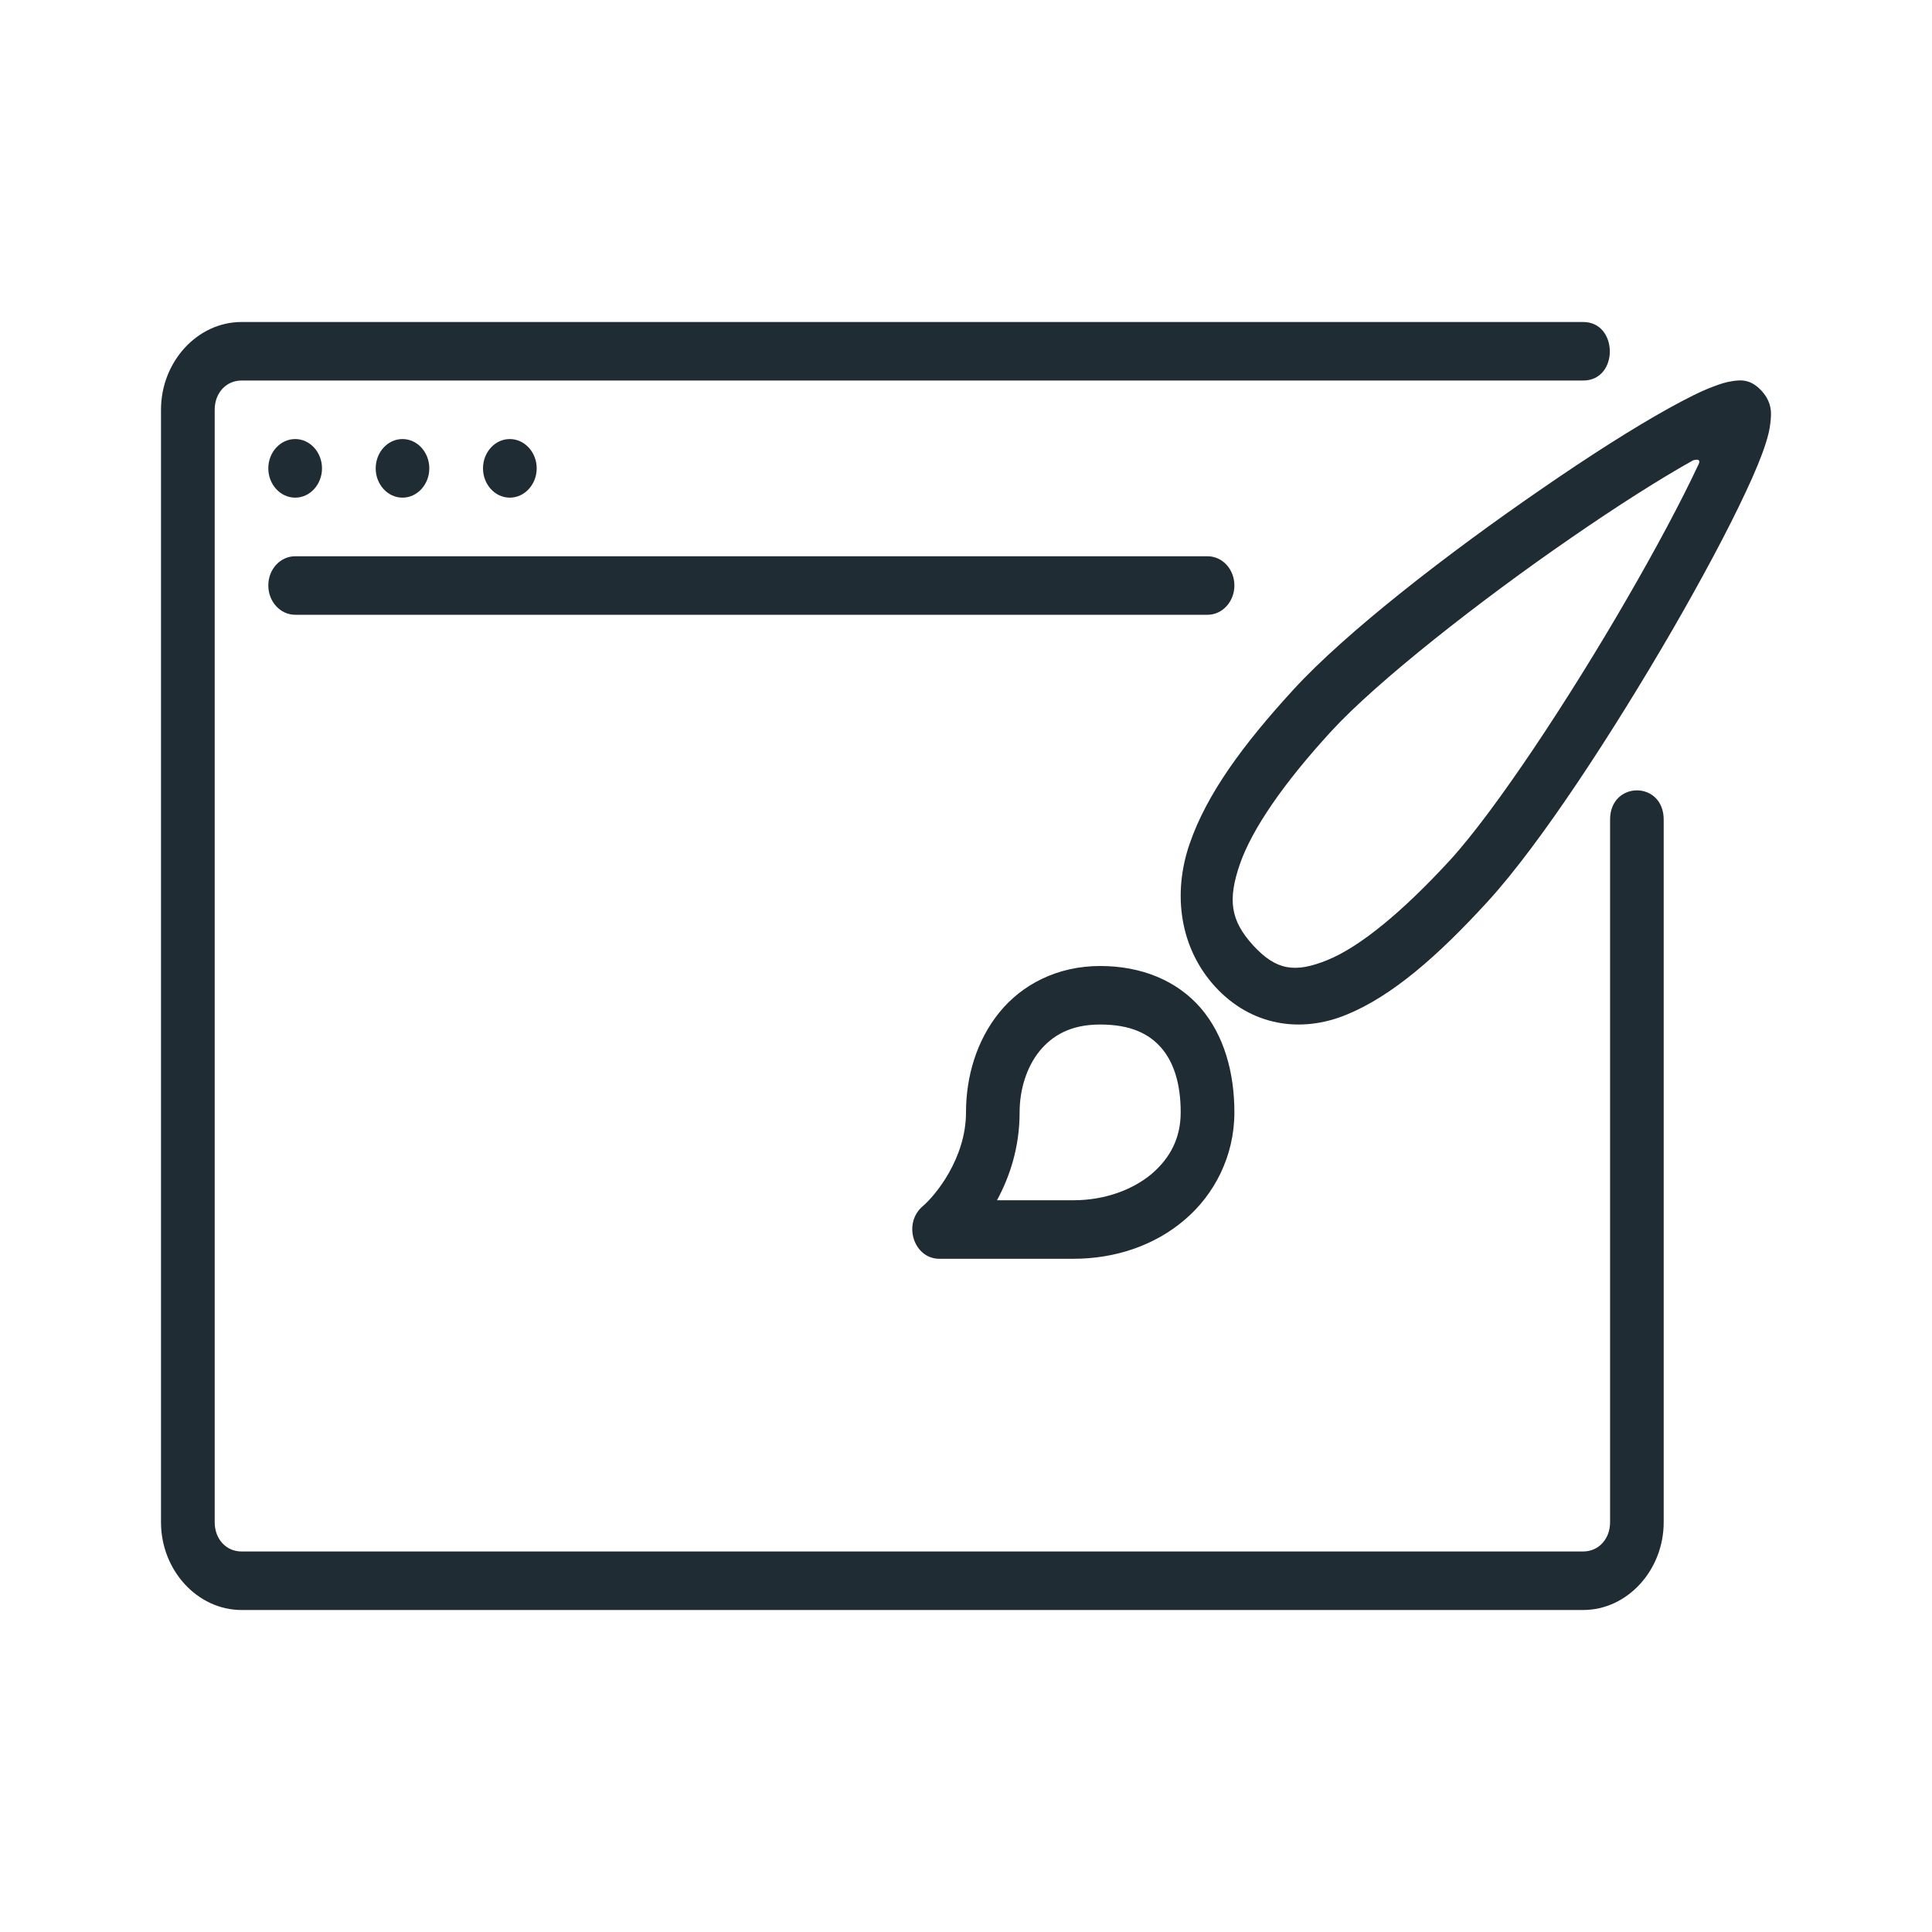
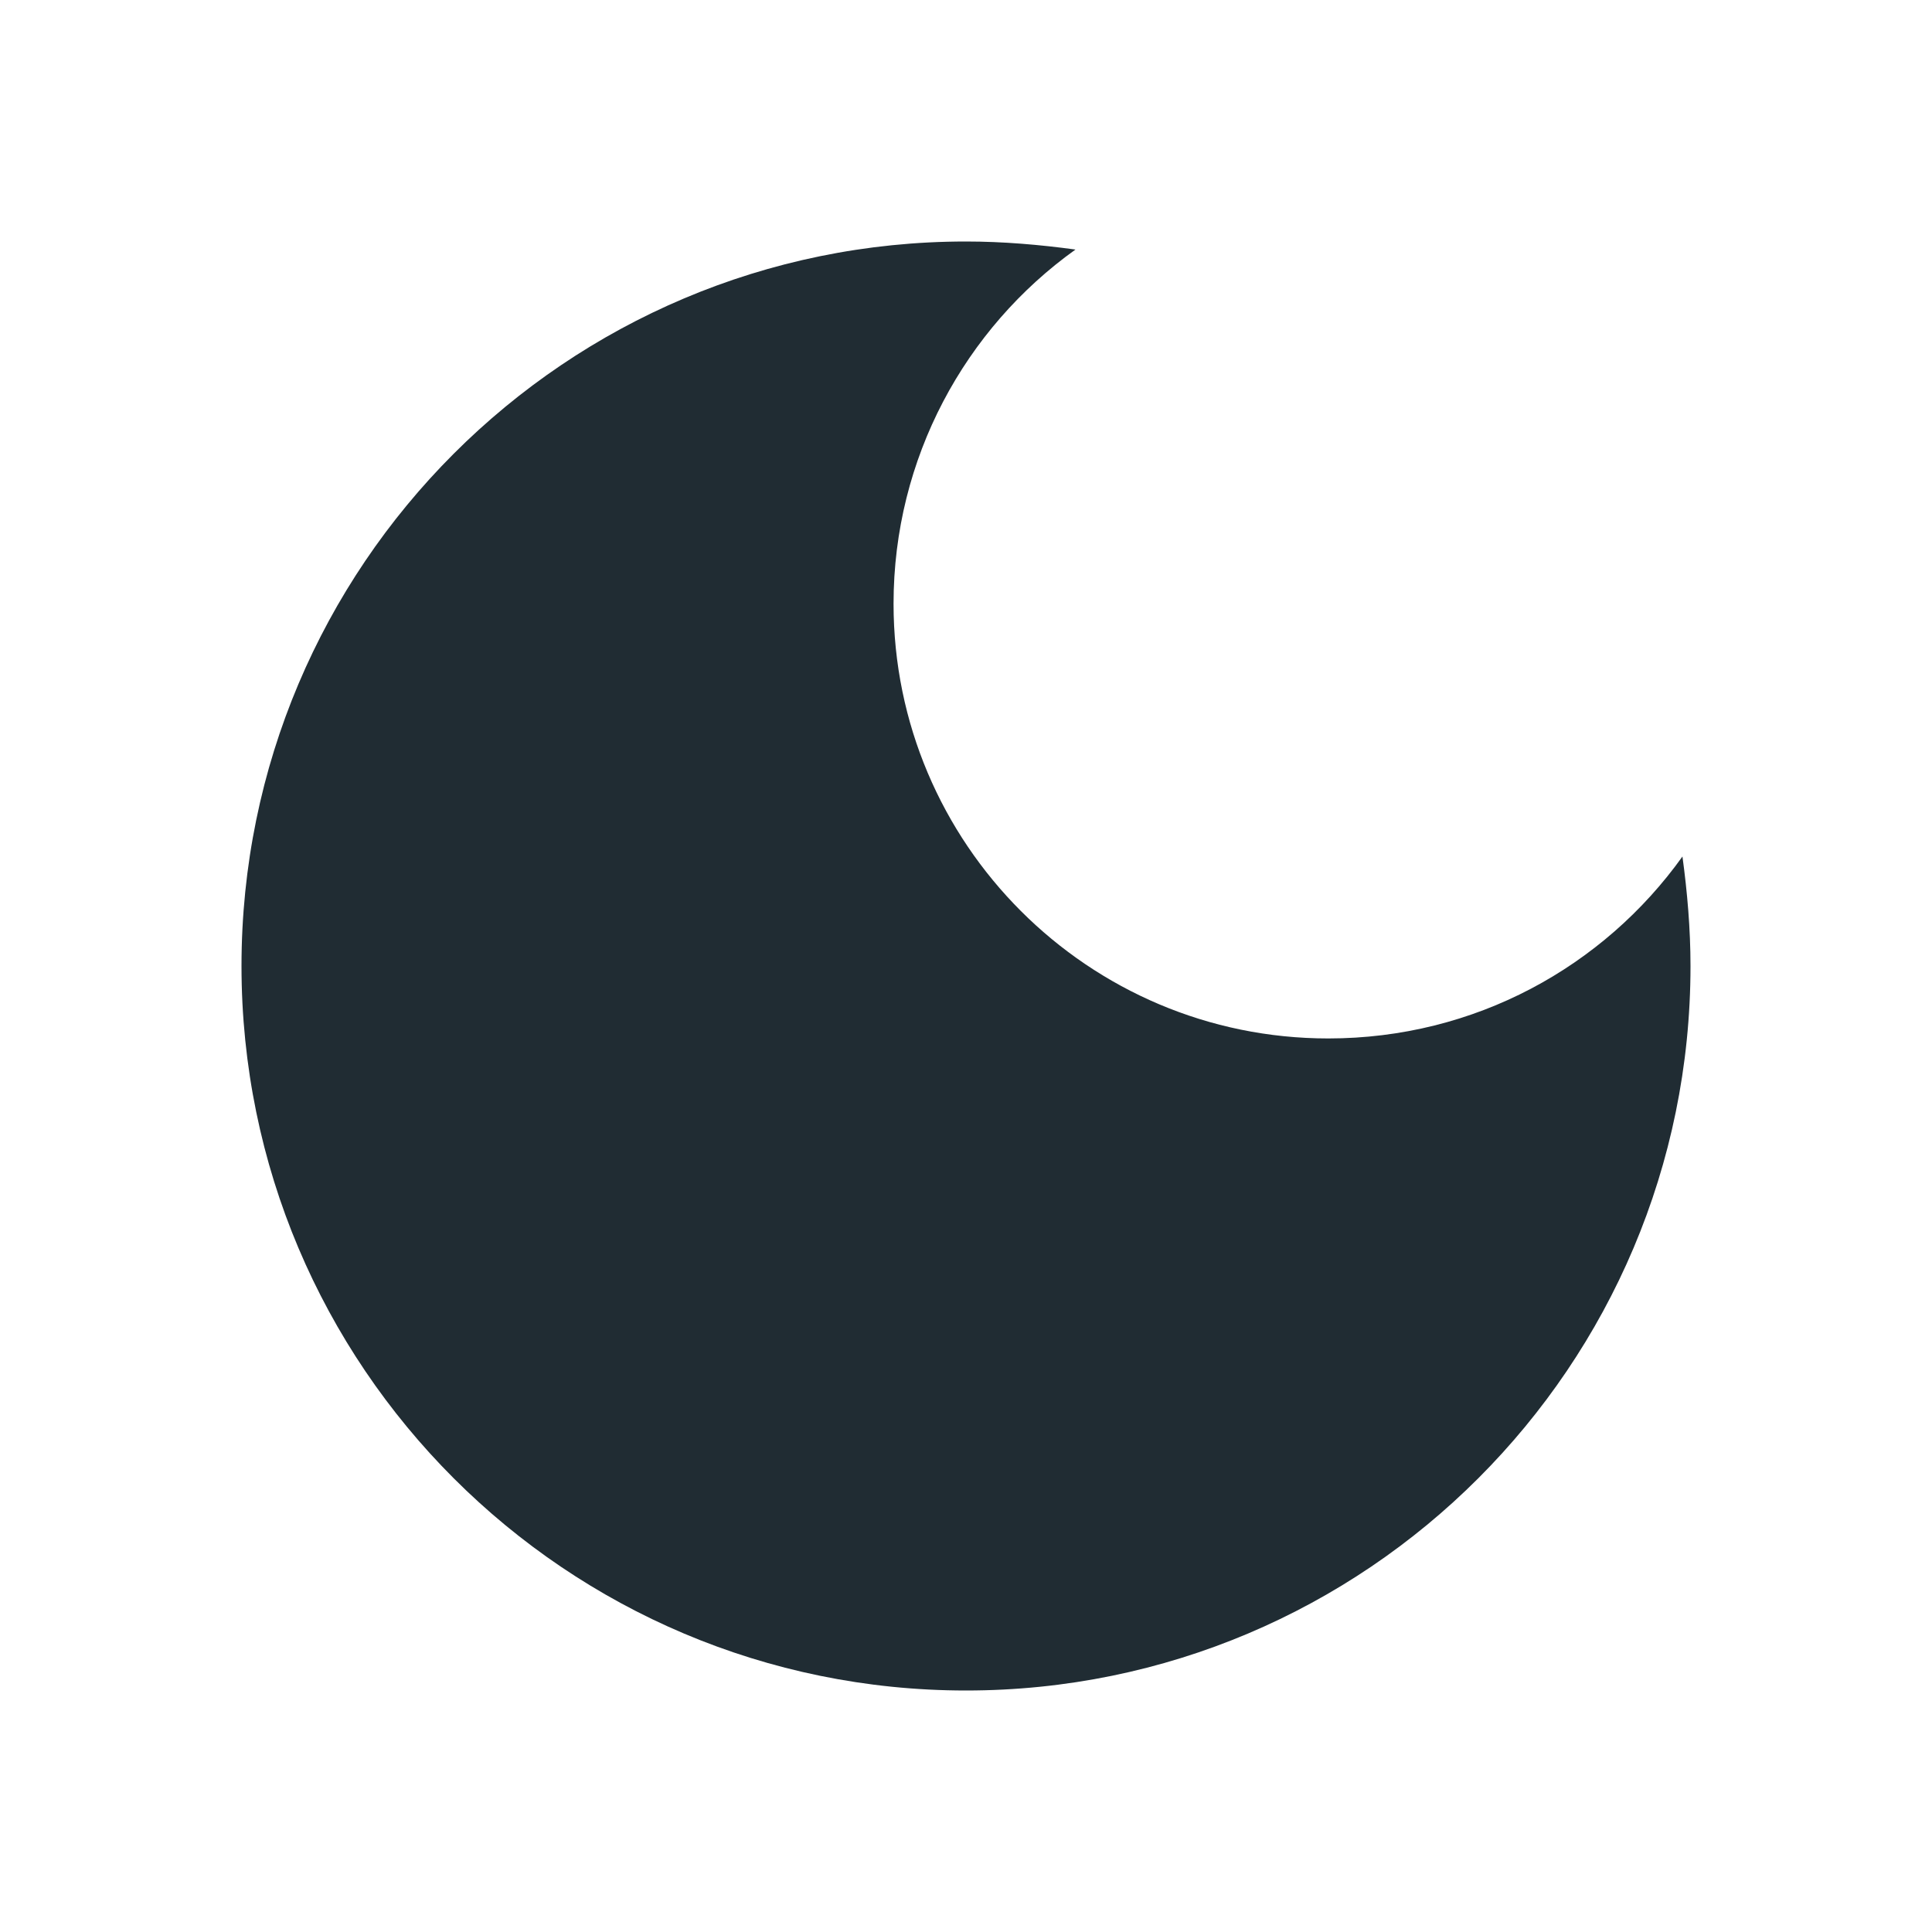
- <svg xmlns="http://www.w3.org/2000/svg" height="30" viewBox="0 0 24 24" width="30">
-   <path d="M 13.667 12 C 13.136 12 12.696 12.229 12.414 12.577 C 12.131 12.926 12 13.375 12 13.818 C 12 14.386 11.622 14.85 11.46 14.986 C 11.212 15.201 11.35 15.635 11.667 15.637 L 13.334 15.637 C 13.858 15.637 14.345 15.47 14.715 15.154 C 15.085 14.841 15.334 14.362 15.334 13.818 C 15.334 13.322 15.205 12.858 14.914 12.52 C 14.62 12.182 14.182 12 13.667 12 Z M 13.667 12.727 C 14.047 12.727 14.276 12.843 14.427 13.018 C 14.578 13.193 14.667 13.456 14.667 13.818 C 14.667 14.133 14.54 14.382 14.307 14.582 C 14.072 14.779 13.726 14.91 13.334 14.91 L 12.385 14.91 C 12.543 14.618 12.666 14.254 12.666 13.818 C 12.666 13.534 12.753 13.257 12.912 13.059 C 13.072 12.863 13.3 12.727 13.666 12.727 L 13.667 12.727 Z M 21.523 4.734 C 21.439 4.746 21.368 4.77 21.289 4.8 C 21.13 4.858 20.947 4.953 20.73 5.072 C 20.297 5.312 19.745 5.663 19.163 6.065 C 17.996 6.866 16.723 7.851 16.068 8.566 C 15.445 9.245 14.991 9.862 14.778 10.482 C 14.564 11.102 14.654 11.775 15.096 12.258 C 15.54 12.742 16.156 12.839 16.724 12.606 C 17.293 12.374 17.86 11.878 18.482 11.198 C 19.136 10.483 20.039 9.094 20.776 7.824 C 21.144 7.186 21.466 6.585 21.686 6.113 C 21.796 5.878 21.881 5.677 21.936 5.503 C 21.963 5.416 21.984 5.338 21.993 5.247 C 22.002 5.155 22.025 5.01 21.882 4.854 C 21.739 4.698 21.607 4.723 21.522 4.734 L 21.523 4.734 Z M 21.092 5.785 C 20.887 6.223 20.572 6.814 20.212 7.435 C 19.492 8.682 18.572 10.074 18.012 10.686 C 17.42 11.33 16.893 11.762 16.49 11.926 C 16.087 12.09 15.854 12.055 15.568 11.745 C 15.283 11.432 15.251 11.178 15.401 10.738 C 15.553 10.298 15.948 9.725 16.541 9.08 C 17.101 8.47 18.377 7.466 19.519 6.68 C 20.089 6.286 20.631 5.942 21.033 5.718 C 21.123 5.693 21.12 5.734 21.093 5.784 L 21.092 5.785 Z M 3.667 6.91 L 15 6.91 C 15.185 6.91 15.334 7.071 15.334 7.273 C 15.334 7.474 15.185 7.637 15 7.637 L 3.667 7.637 C 3.482 7.637 3.333 7.474 3.333 7.273 C 3.333 7.071 3.482 6.91 3.667 6.91 Z M 6.667 5.818 C 6.667 6.018 6.517 6.182 6.333 6.182 C 6.149 6.182 6 6.018 6 5.818 C 6 5.618 6.149 5.454 6.333 5.454 C 6.517 5.454 6.667 5.618 6.667 5.818 Z M 5.333 5.818 C 5.333 6.018 5.184 6.182 5 6.182 C 4.816 6.182 4.667 6.018 4.667 5.818 C 4.667 5.618 4.816 5.454 5 5.454 C 5.184 5.454 5.333 5.618 5.333 5.818 Z M 4 5.818 C 4 6.018 3.851 6.182 3.667 6.182 C 3.483 6.182 3.333 6.018 3.333 5.818 C 3.333 5.618 3.483 5.454 3.667 5.454 C 3.851 5.454 4 5.618 4 5.818 Z M 3 4 C 2.452 4 2 4.494 2 5.09 L 2 18.91 C 2 19.506 2.452 20 3 20 L 19.667 20 C 20.215 20 20.667 19.506 20.667 18.91 L 20.667 10.182 C 20.667 9.696 20.001 9.698 20.001 10.182 L 20.001 18.91 C 20.001 19.118 19.858 19.273 19.667 19.273 L 3 19.273 C 2.809 19.273 2.667 19.118 2.667 18.91 L 2.667 5.09 C 2.667 4.882 2.809 4.727 3 4.727 L 19.667 4.727 C 20.111 4.727 20.105 4 19.667 4 L 3 4 Z" style="fill: rgb(32, 44, 51); stroke-miterlimit: 5; stroke-width: 3px;" />
+ <svg xmlns="http://www.w3.org/2000/svg" enable-background="new 0 0 24 24" height="24px" viewBox="0 0 24 24" width="24px" fill="#202c33">
+   <rect fill="none" height="24" width="24" />
+   <path d="M12,3c-4.97,0-9,4.03-9,9s4.03,9,9,9s9-4.03,9-9c0-0.46-0.04-0.92-0.1-1.36c-0.98,1.37-2.58,2.26-4.4,2.26 c-2.98,0-5.4-2.42-5.4-5.4c0-1.81,0.89-3.42,2.26-4.4C12.92,3.04,12.46,3,12,3L12,3z" />
</svg>
